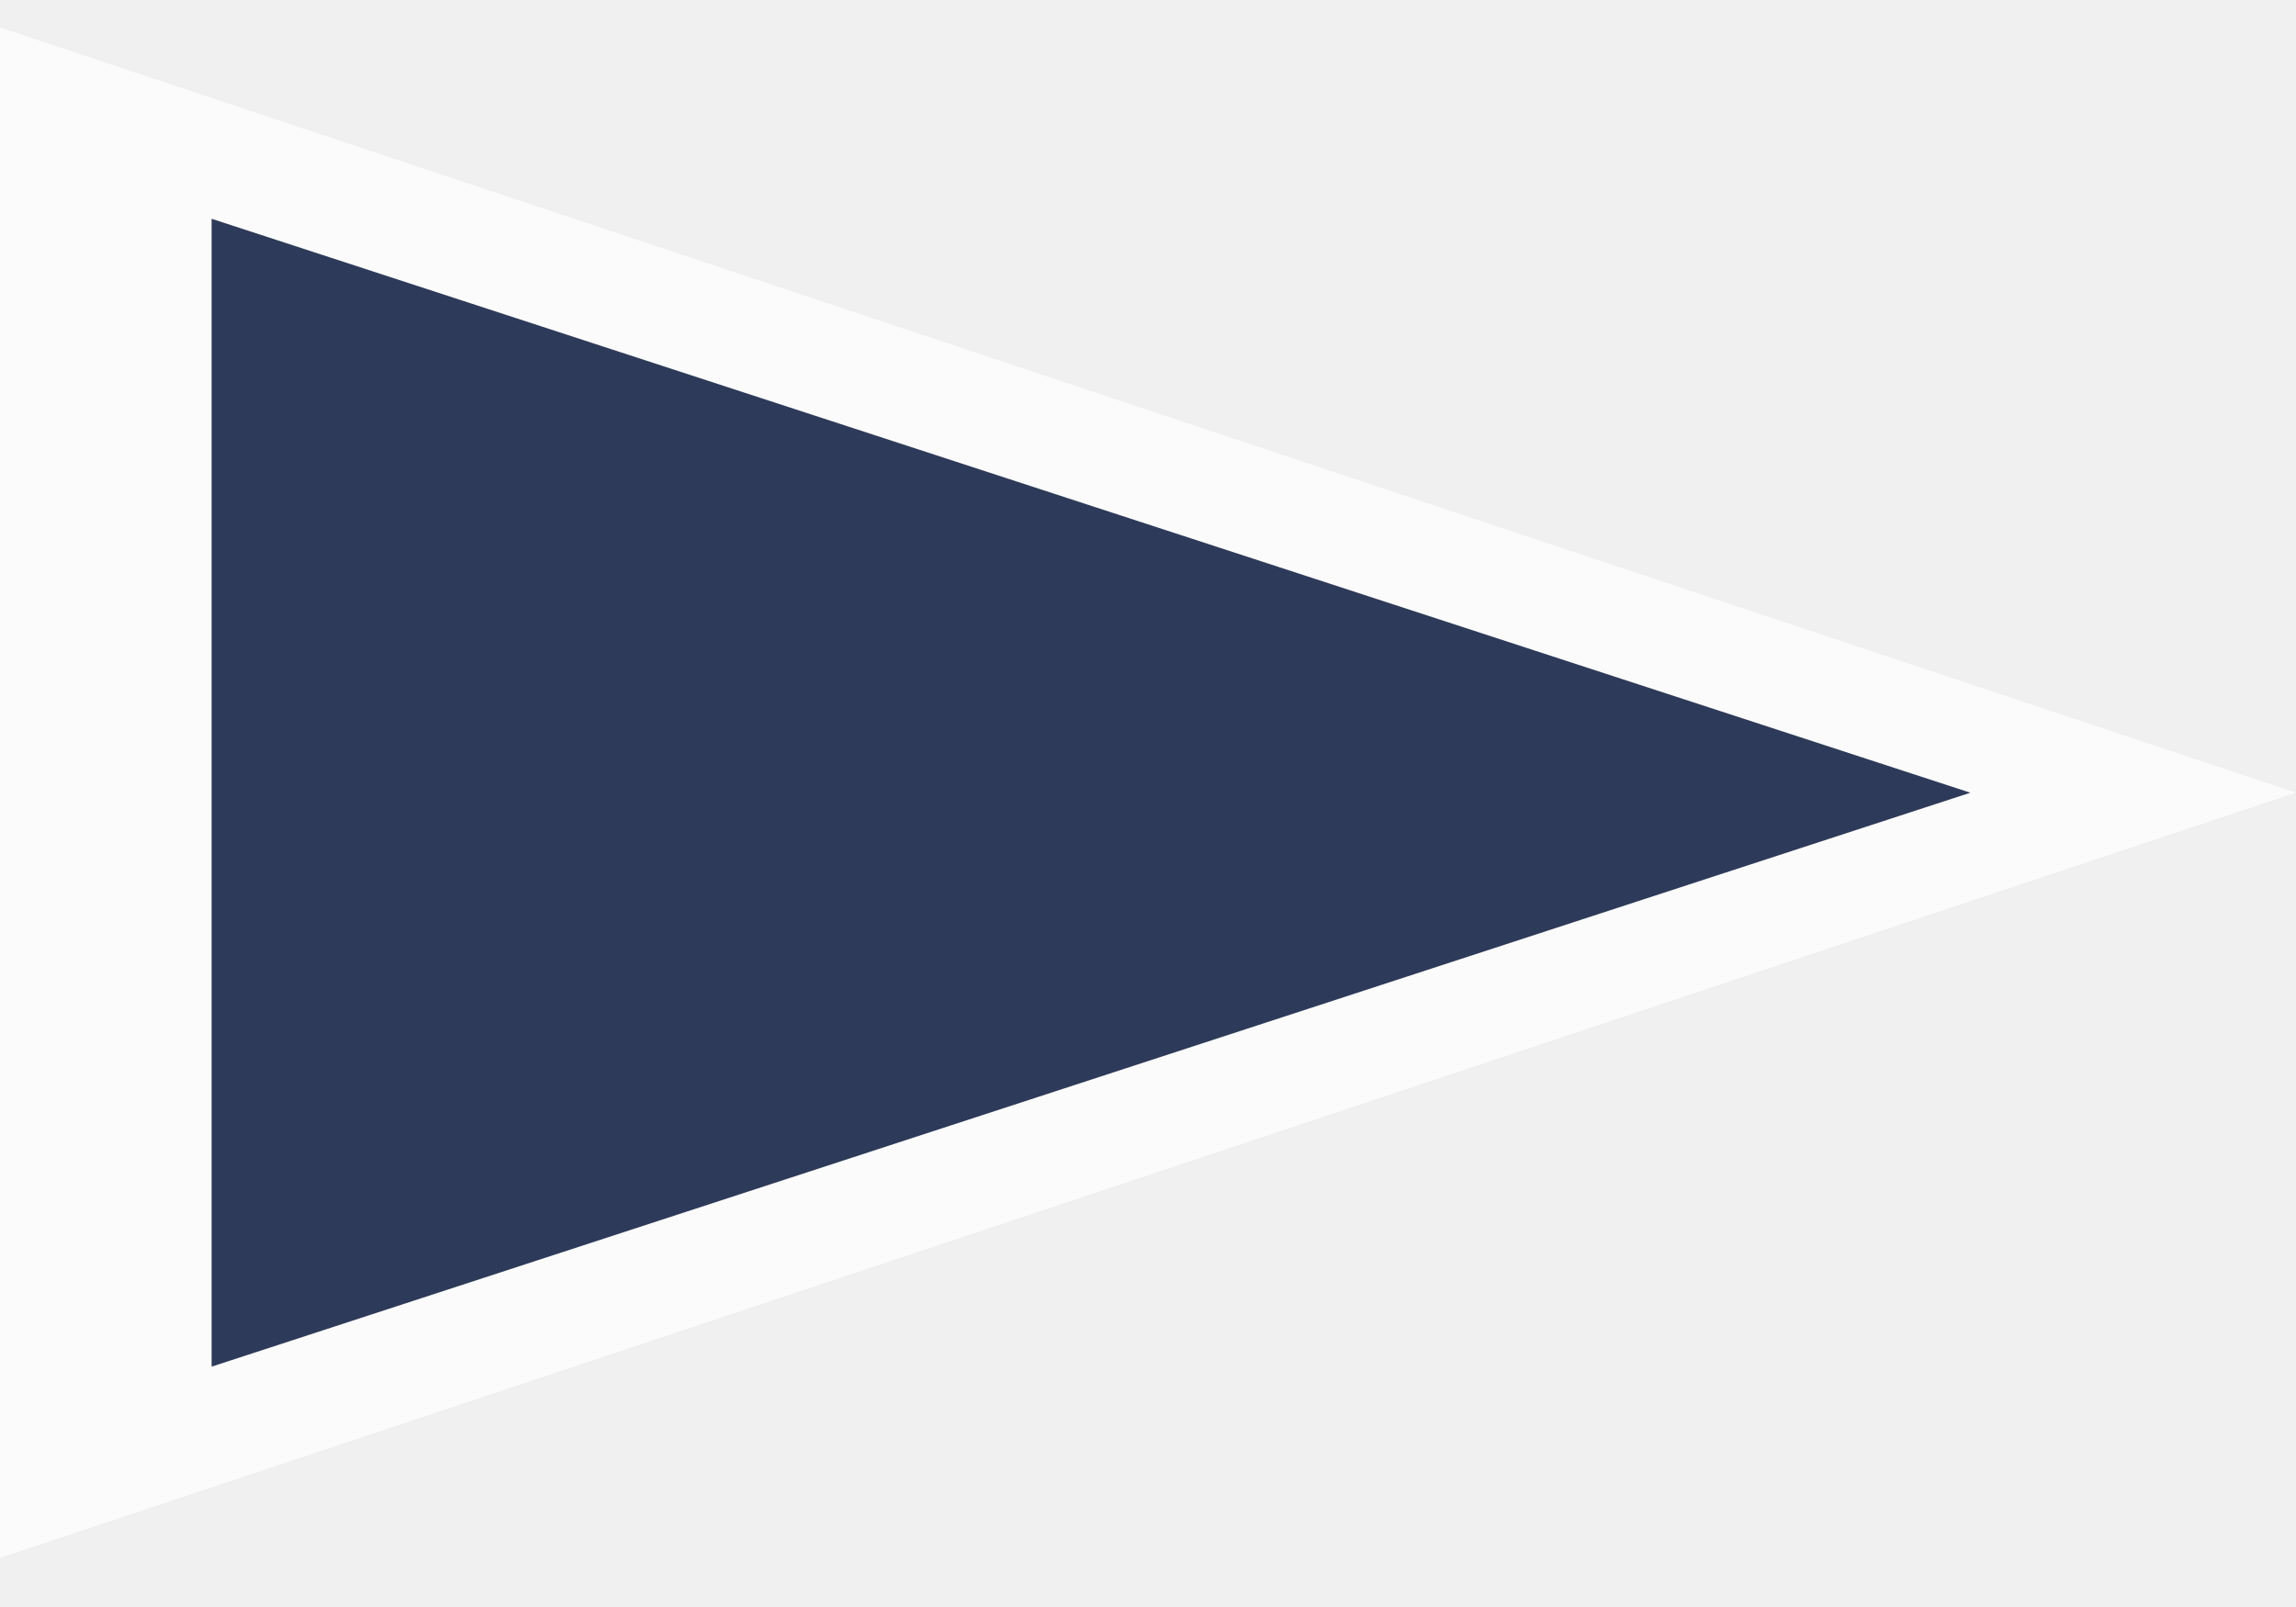
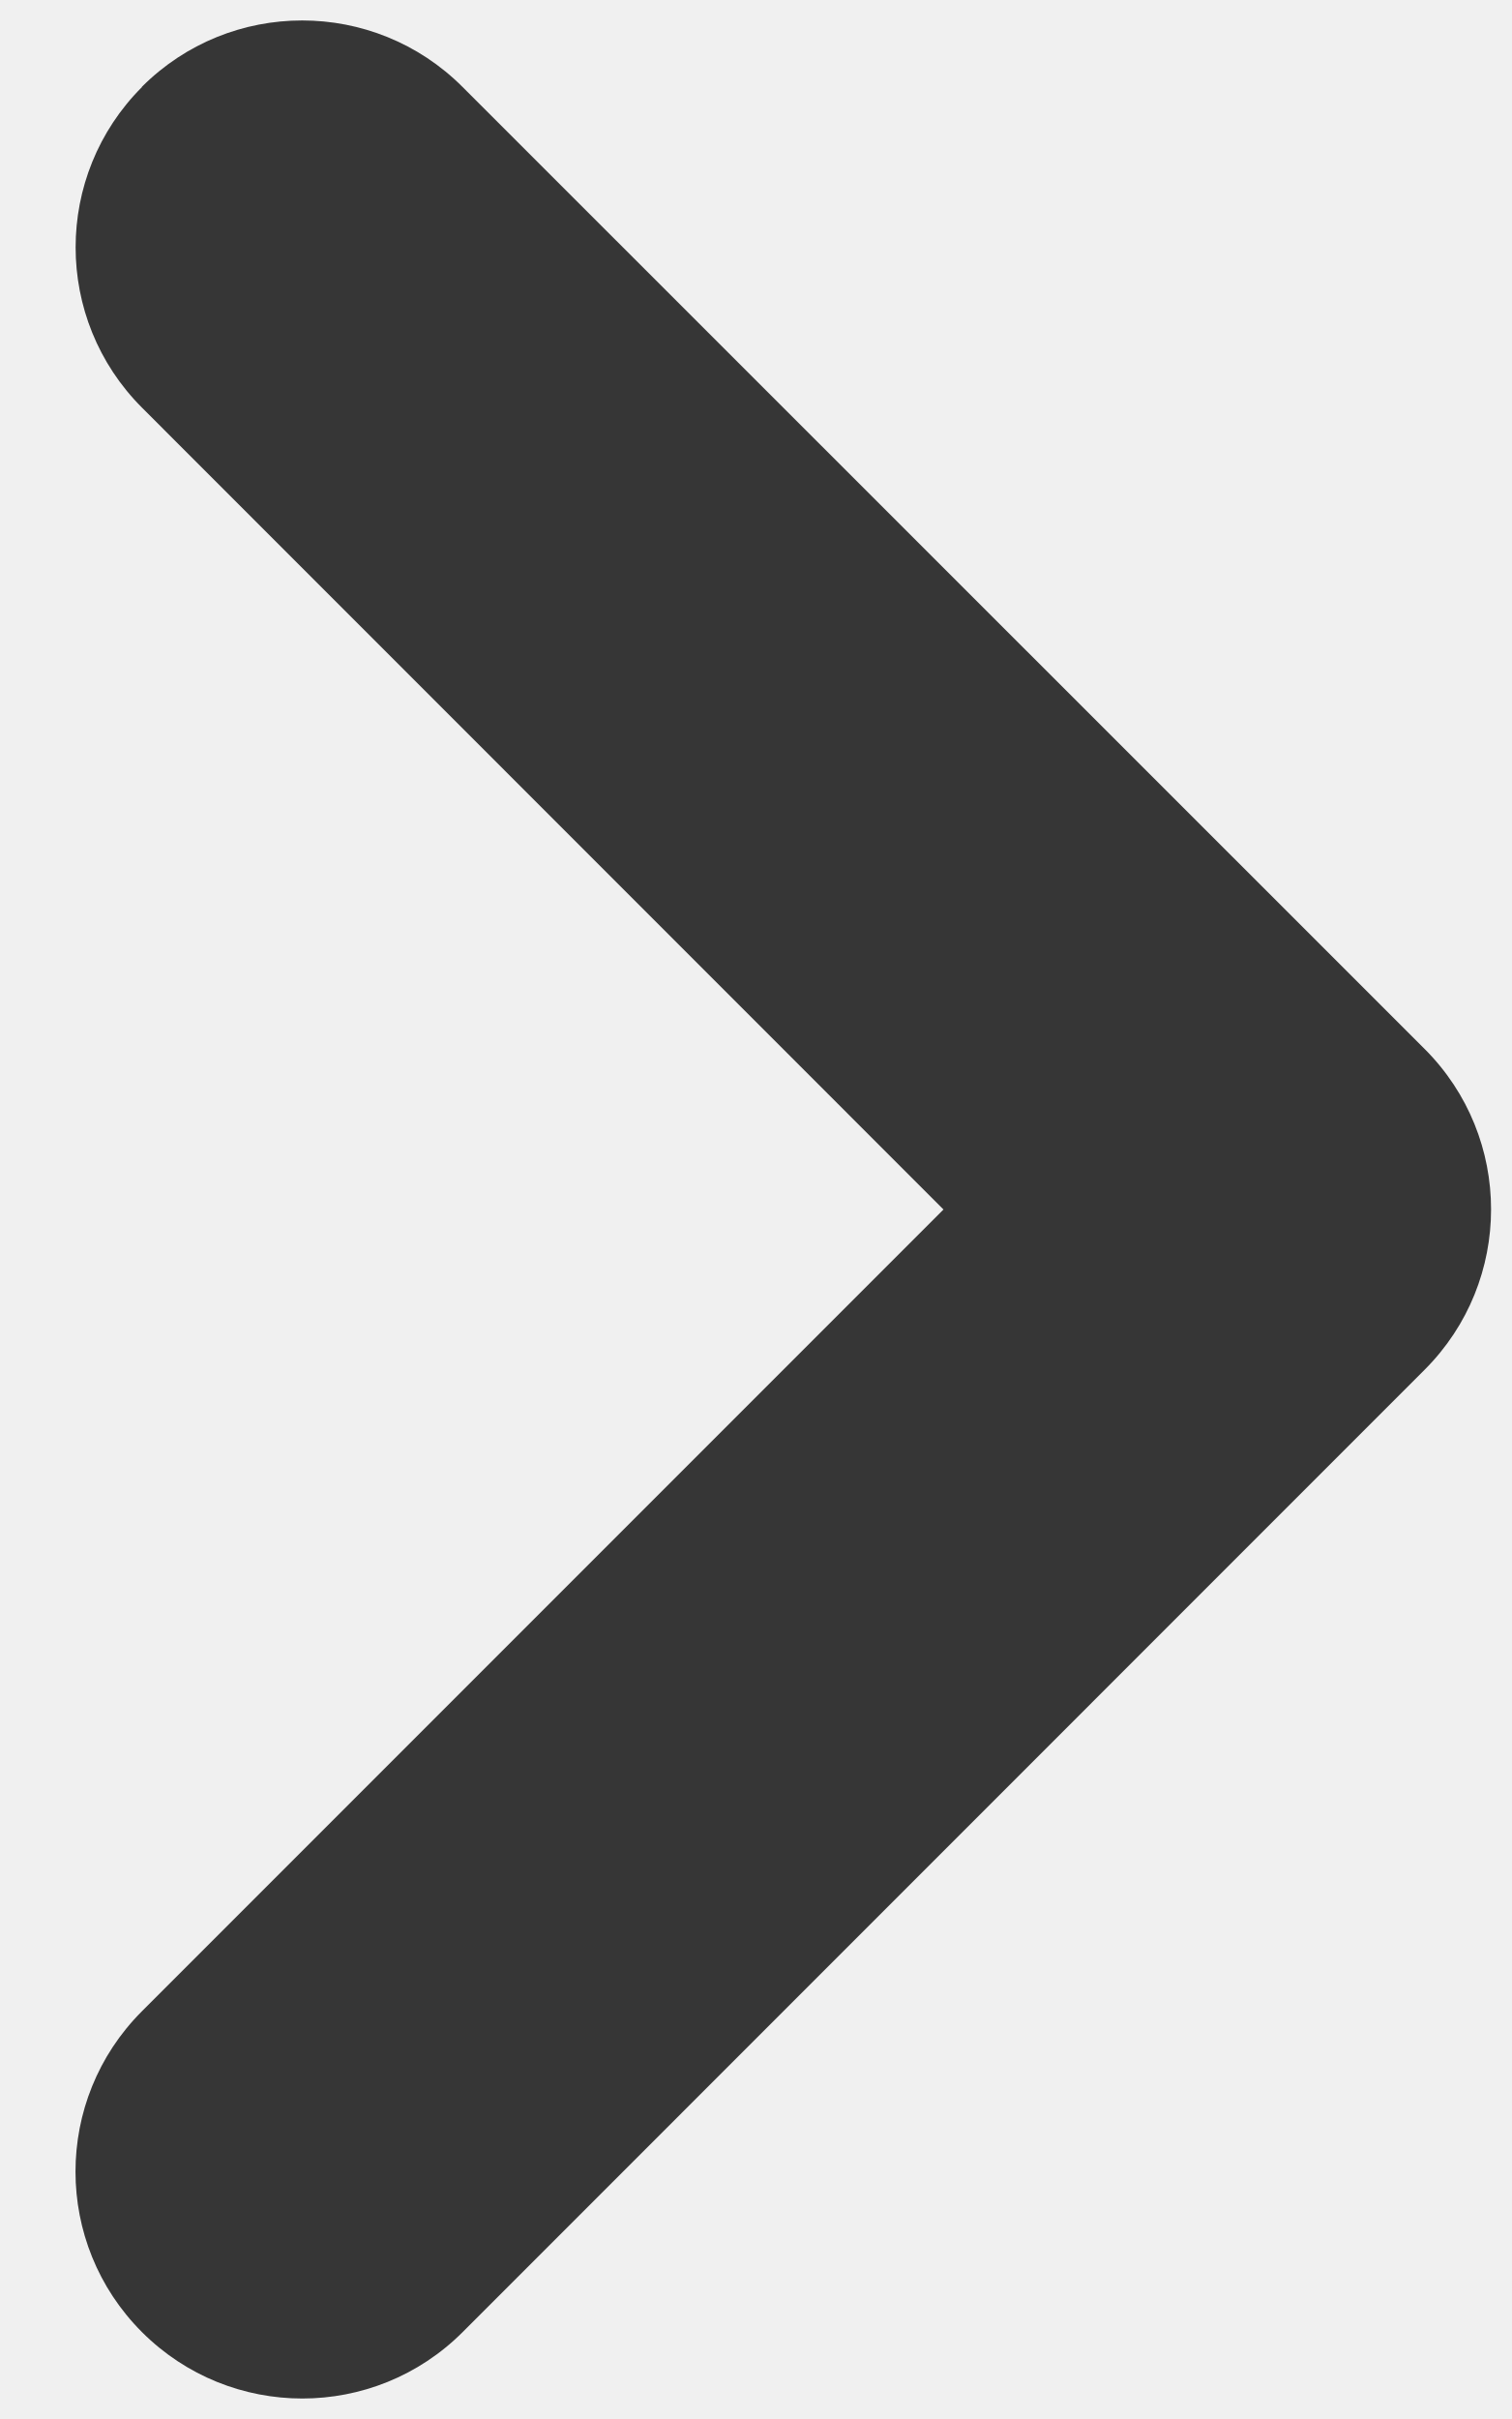
- <svg xmlns="http://www.w3.org/2000/svg" width="30" height="21" fill="none">
-   <path d="M30 10.359l-30 10v-20l30 10z" fill="#fff" fill-opacity=".7" />
-   <path d="M25.745 10.359l-22.98 7.5v-15l22.98 7.5z" fill="#2E3A59" />
+ <svg xmlns="http://www.w3.org/2000/svg" width="10" height="16" fill="none">
+   <path fill-rule="evenodd" clip-rule="evenodd" d="M.94.575a1.5 1.5 0 000 2.122L6.242 8 .939 13.303a1.5 1.5 0 102.122 2.122L9.425 9.06a1.5 1.5 0 000-2.122L3.06.575a1.5 1.5 0 00-2.122 0z" fill="#363636" />
</svg>
